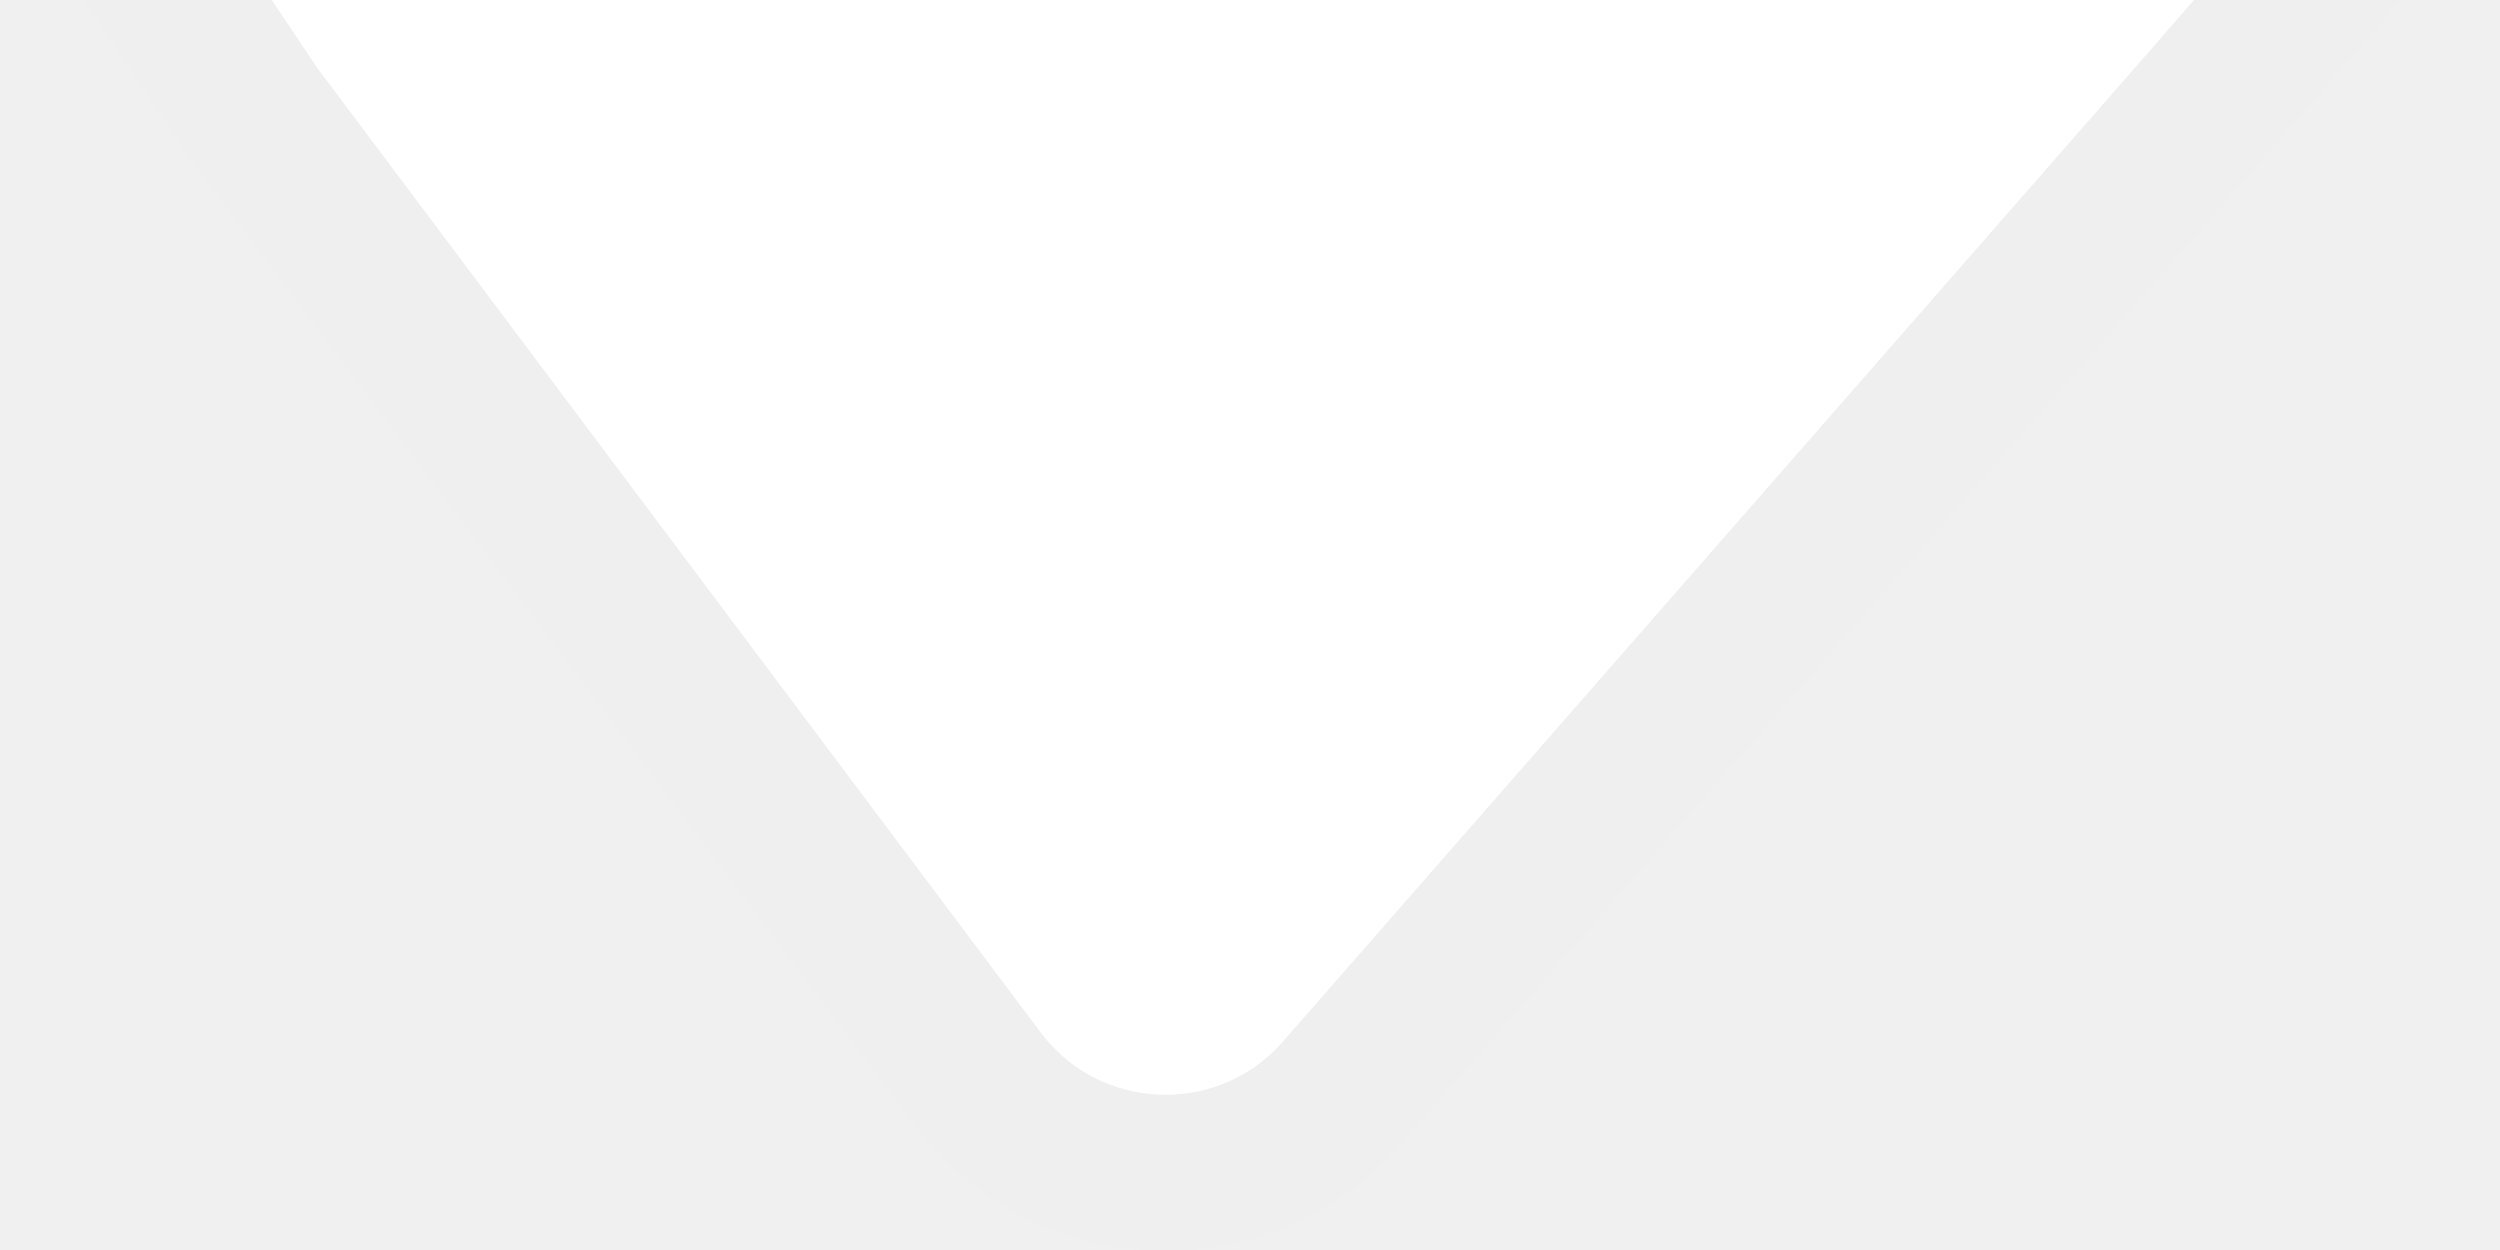
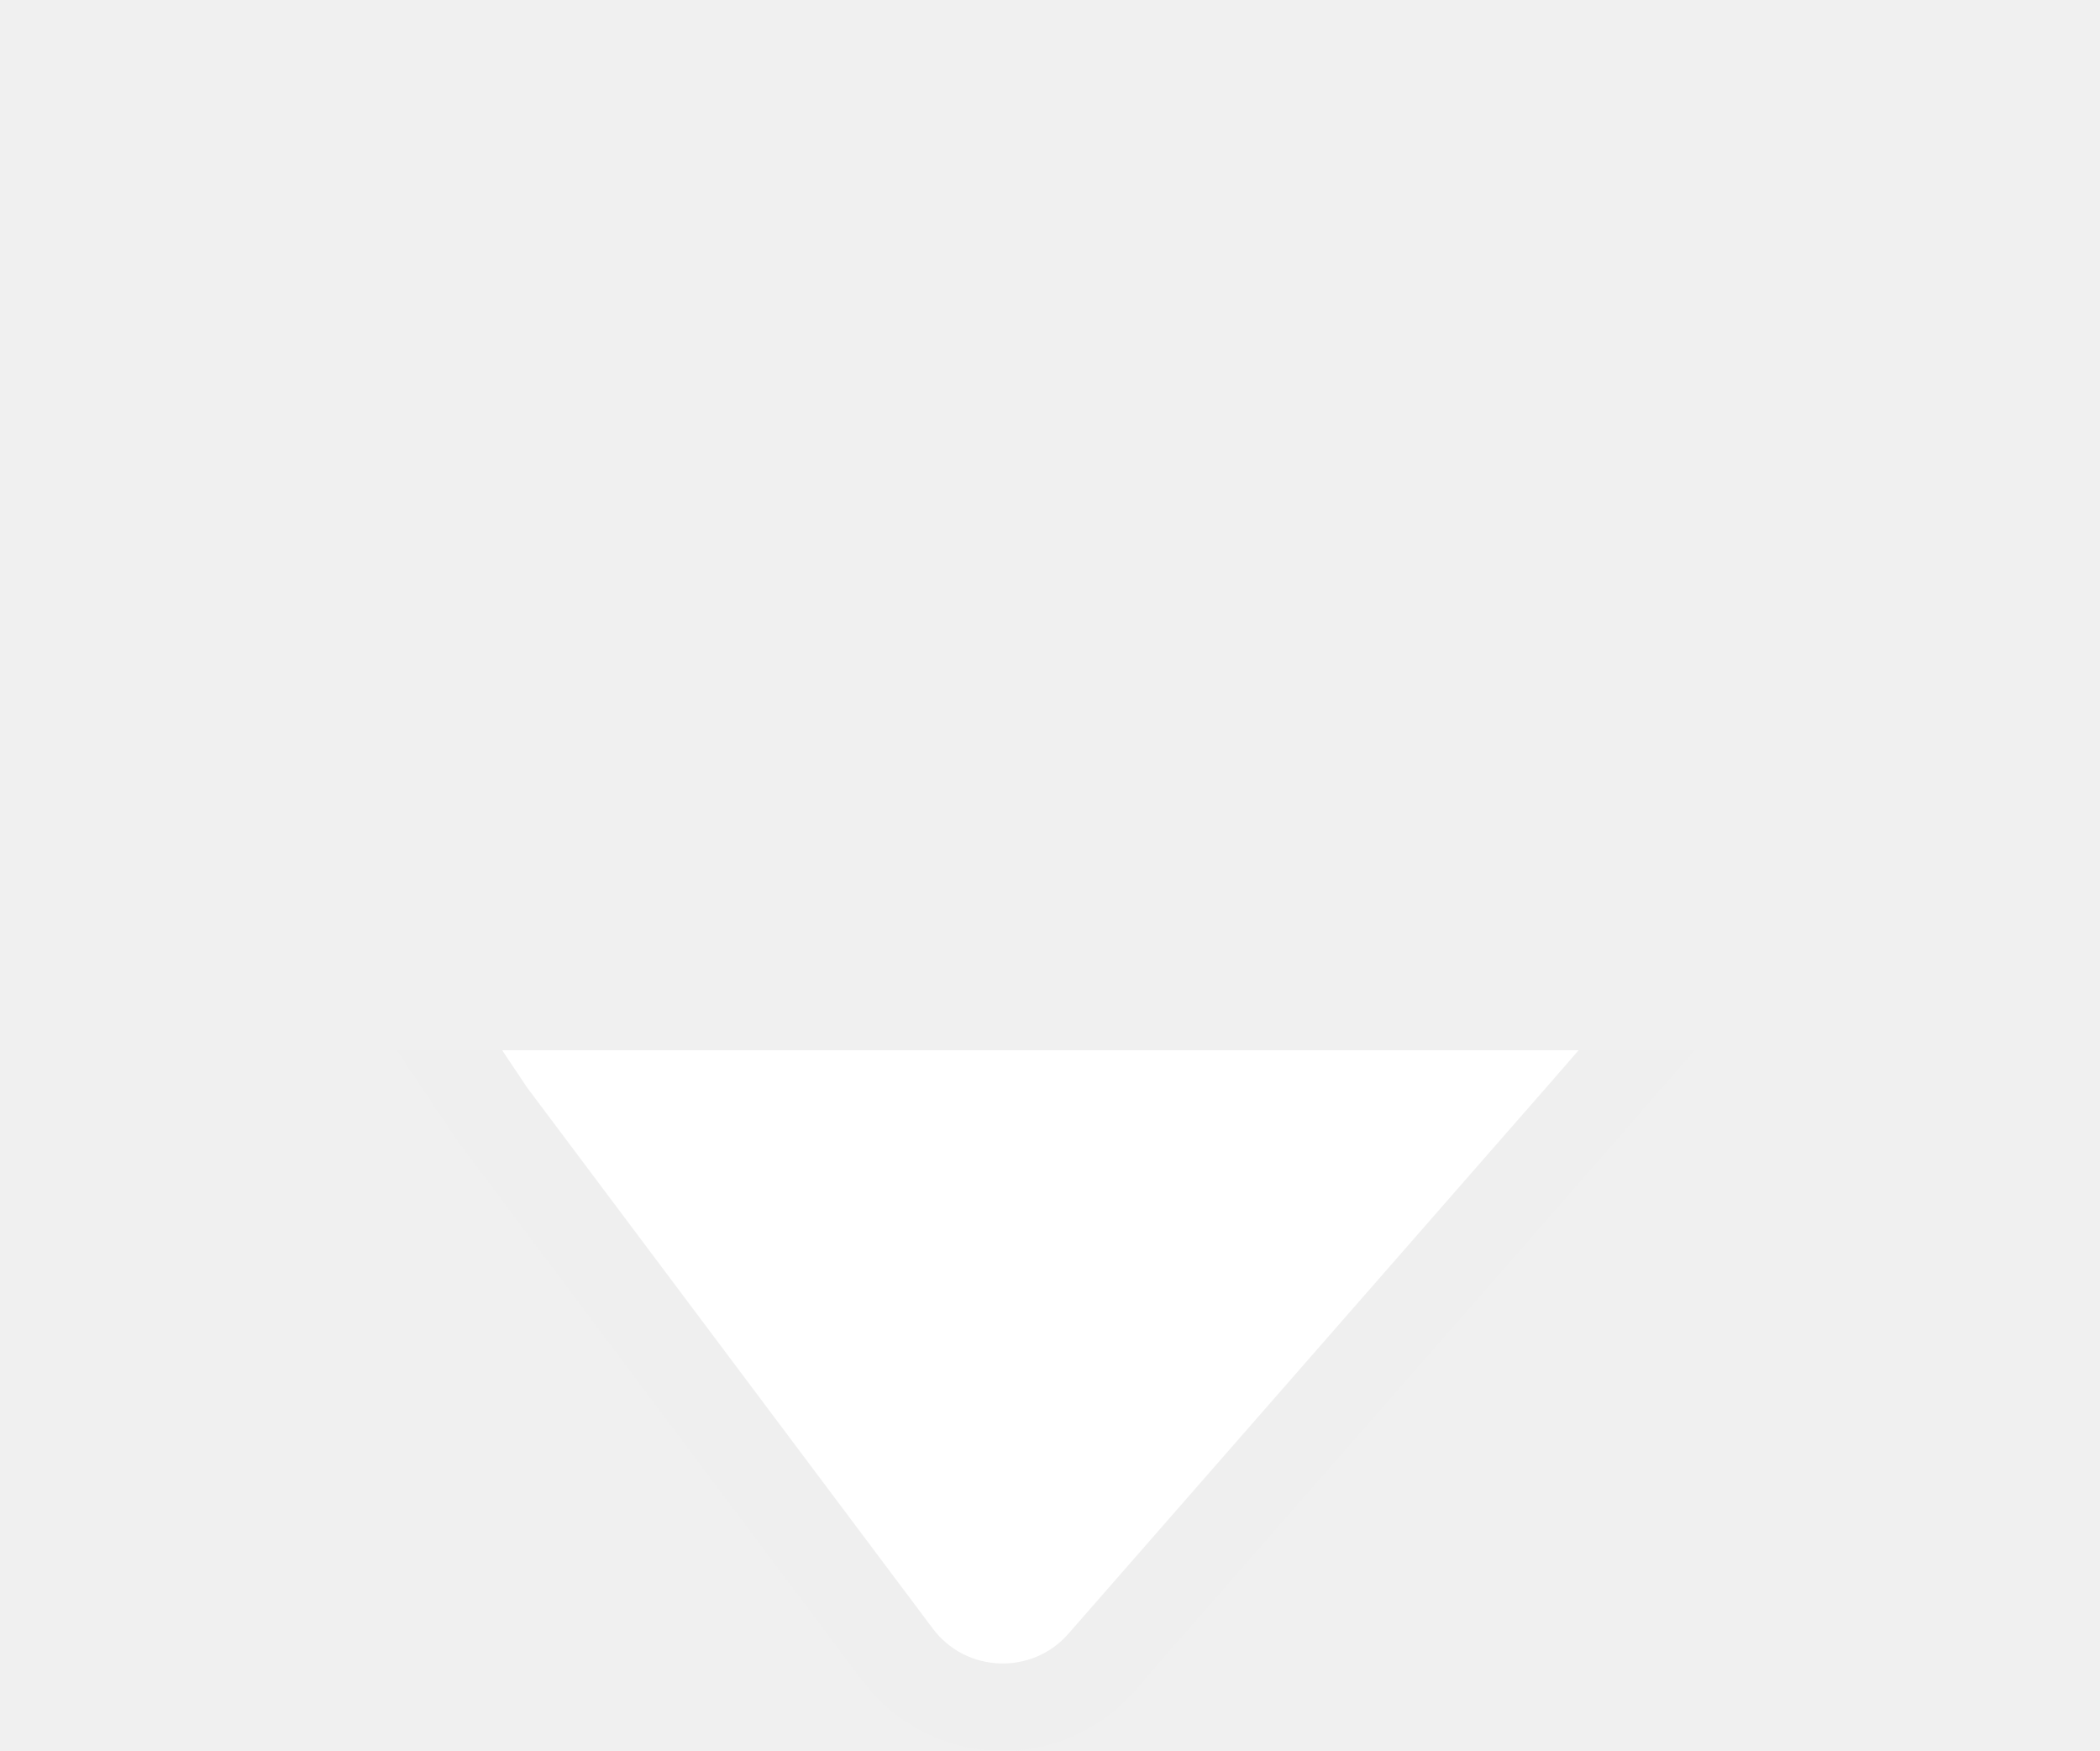
- <svg xmlns="http://www.w3.org/2000/svg" width="16" height="8" viewBox="0 0 16 8" version="1.1" id="svg22">
+ <svg xmlns="http://www.w3.org/2000/svg" width="24" height="20" viewBox="0 0 24 20" version="1.1" id="svg22">
  <defs id="defs26">
    <clipPath clipPathUnits="userSpaceOnUse" id="clipPath40">
      <rect style="opacity:0.233;fill:#ff0000;stroke-width:1.072" id="rect42" width="16" height="8" x="5.66" y="-0.018" />
    </clipPath>
  </defs>
-   <path d="M 20.978,-0.724 H 6.325 L 7.276,0.697 11.92,6.889 c 0.572,0.762 1.7,0.805 2.328,0.088 l 5.498,-6.284 z" id="path20" style="fill:#ffffff;fill-rule:nonzero;stroke:#efefef" clip-path="url(#clipPath40)" transform="translate(-5.660347,0.01778677)" />
+   <g id="g32" transform="translate(3.08498,11.48419)">
+     <path transform="translate(-4.745327,0.5335968)" clip-path="url(#clipPath40)" style="fill:#ffffff;fill-rule:nonzero;stroke:#efefef" id="path20" d="M 20.978,-0.724 H 6.325 L 7.276,0.697 11.92,6.889 c 0.572,0.762 1.7,0.805 2.328,0.088 l 5.498,-6.284 z" />
+     <rect y="0.516" x="-1.085" height="8" width="20" id="rect24" style="opacity:0;fill:#ff0000;stroke-width:1.038" />
+   </g>
+   <g id="g37" transform="translate(15.50513,19.2192)">
+     <rect y="-7.219" x="-13.093" height="8" width="32" id="rect34" style="opacity:0;fill:#ff0000;stroke-width:1.11" />
+   </g>
+   <g id="g42" transform="translate(2.411704,12)">
+     <rect y="-8" x="0.101" height="16" width="26" id="rect39" style="opacity:0;fill:#ff0000;stroke-width:4.327" />
+   </g>
+   <g id="g47" transform="translate(2.411704,12)">
+     <rect y="-12" x="-2.412" height="20" width="24" id="rect44" style="opacity:0;fill:#ff0000;stroke-width:6.223" />
+   </g>
</svg>
